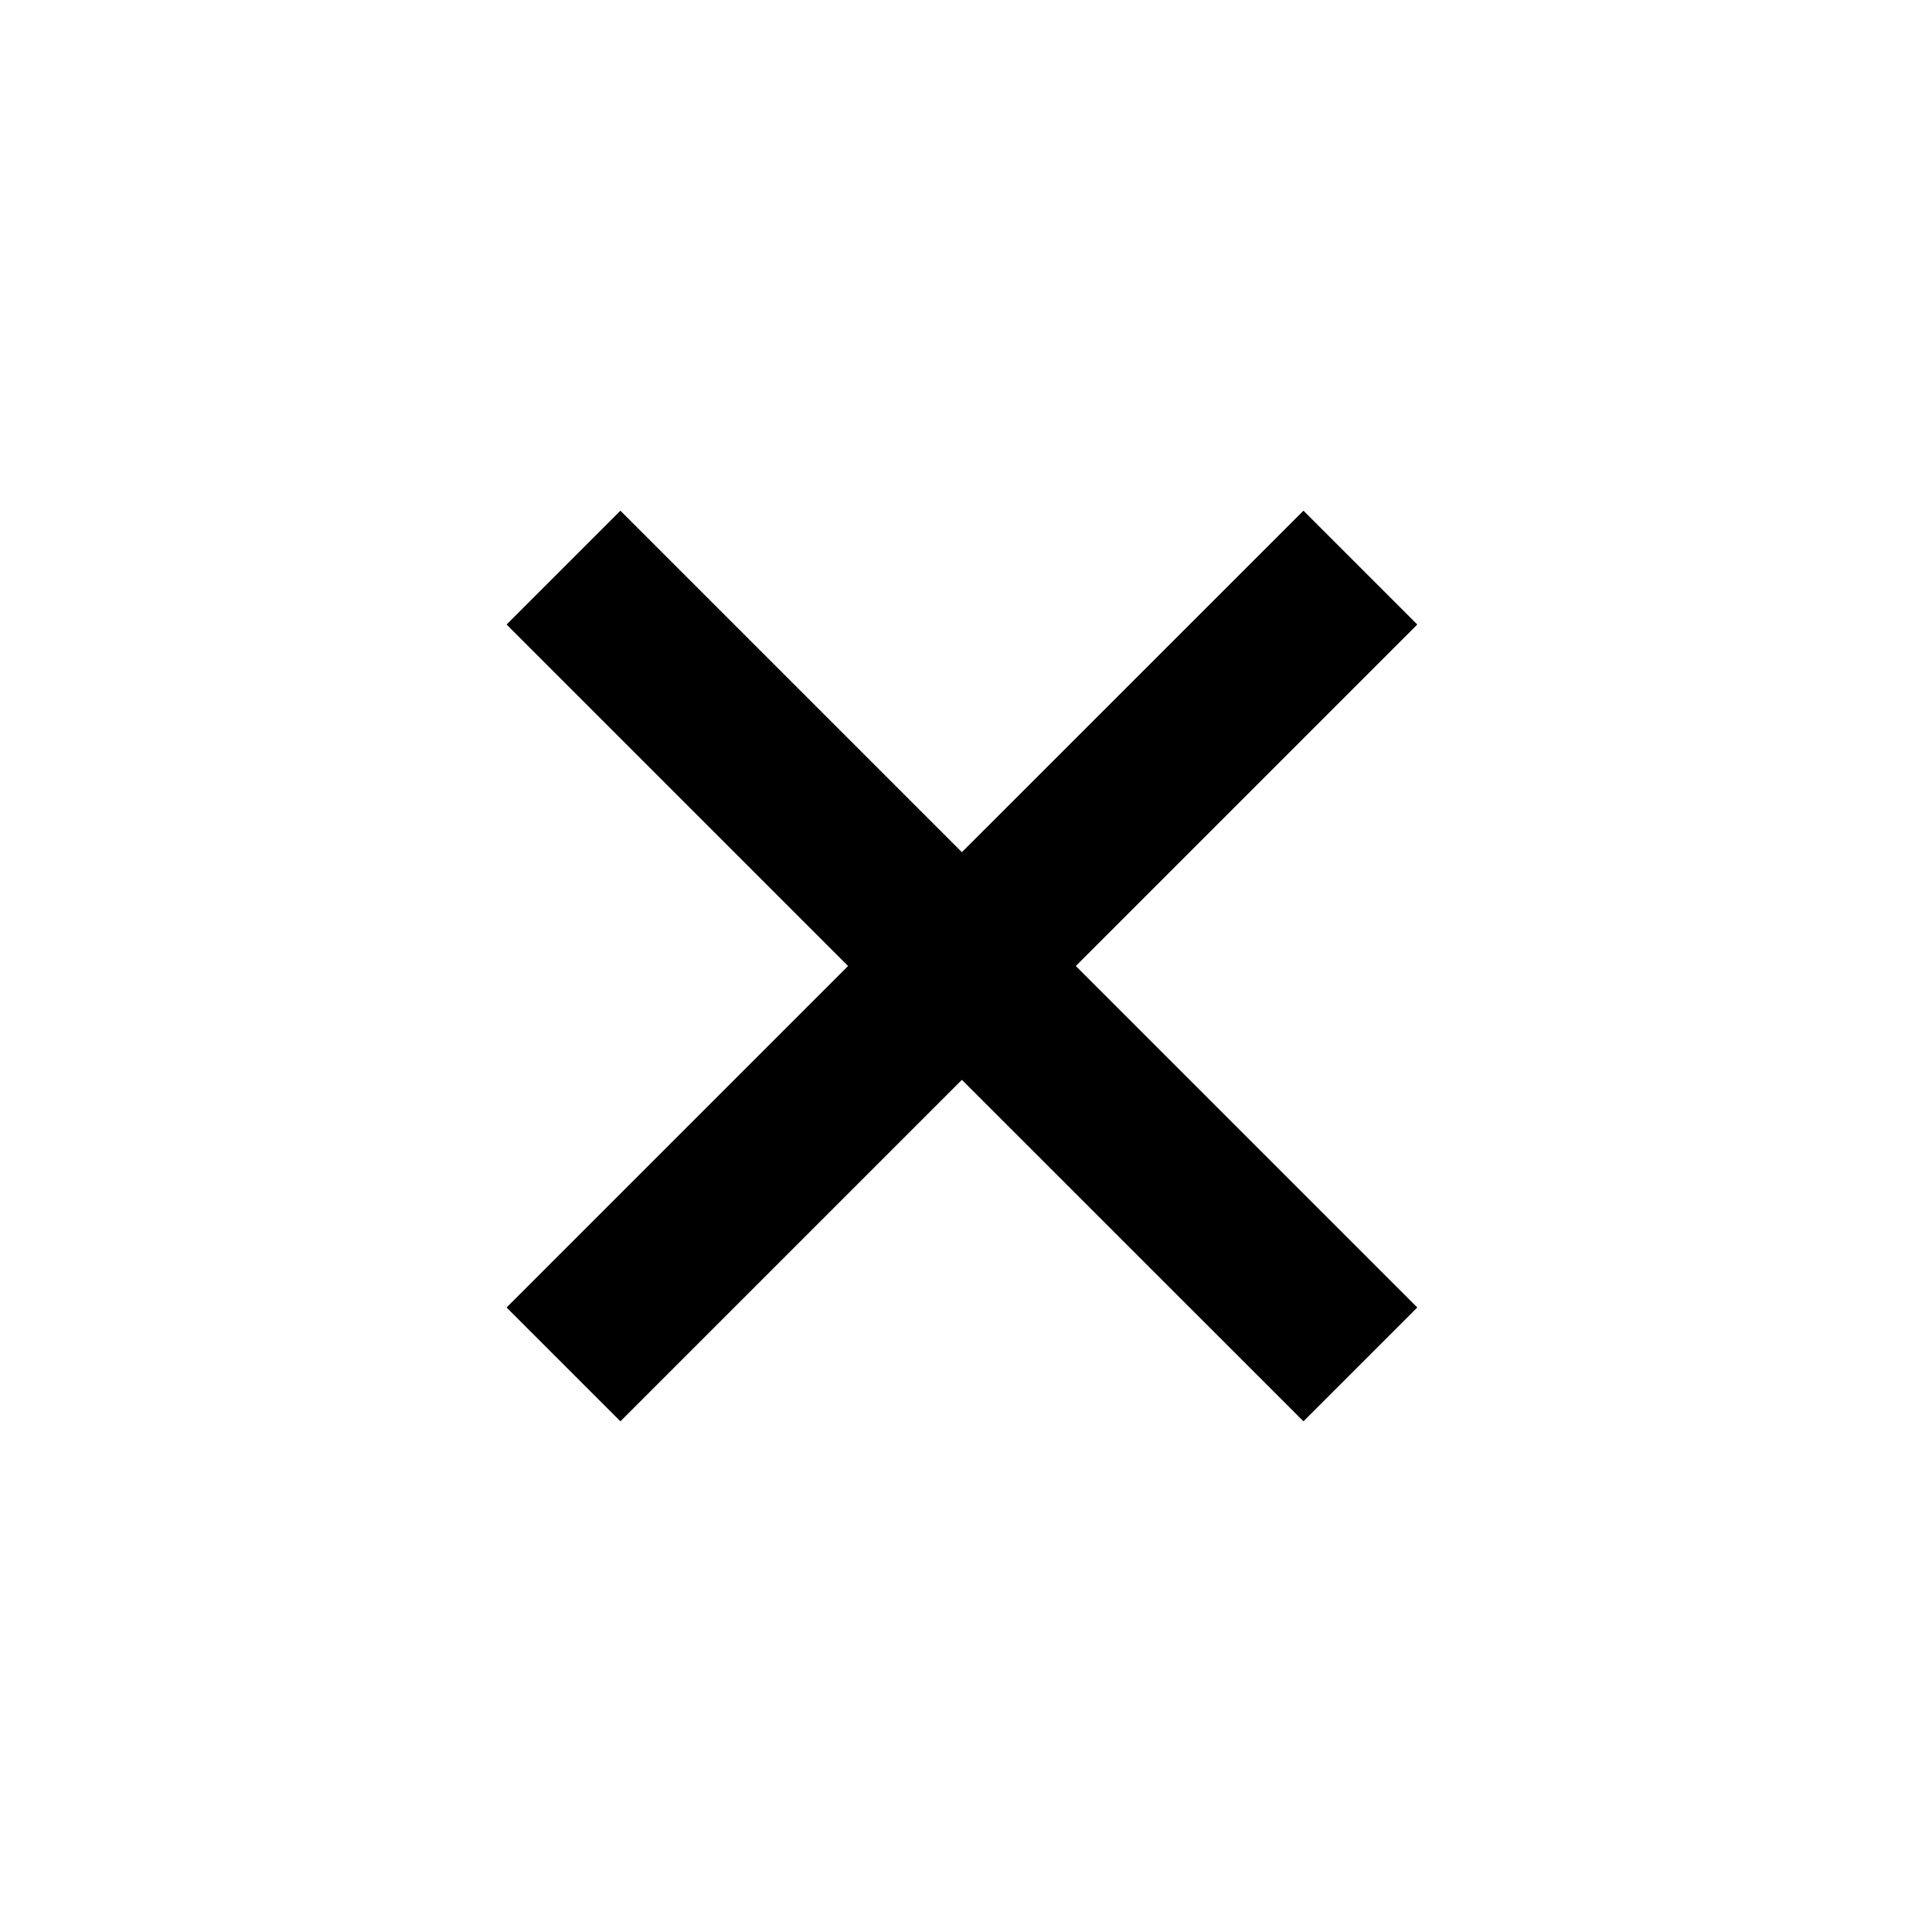
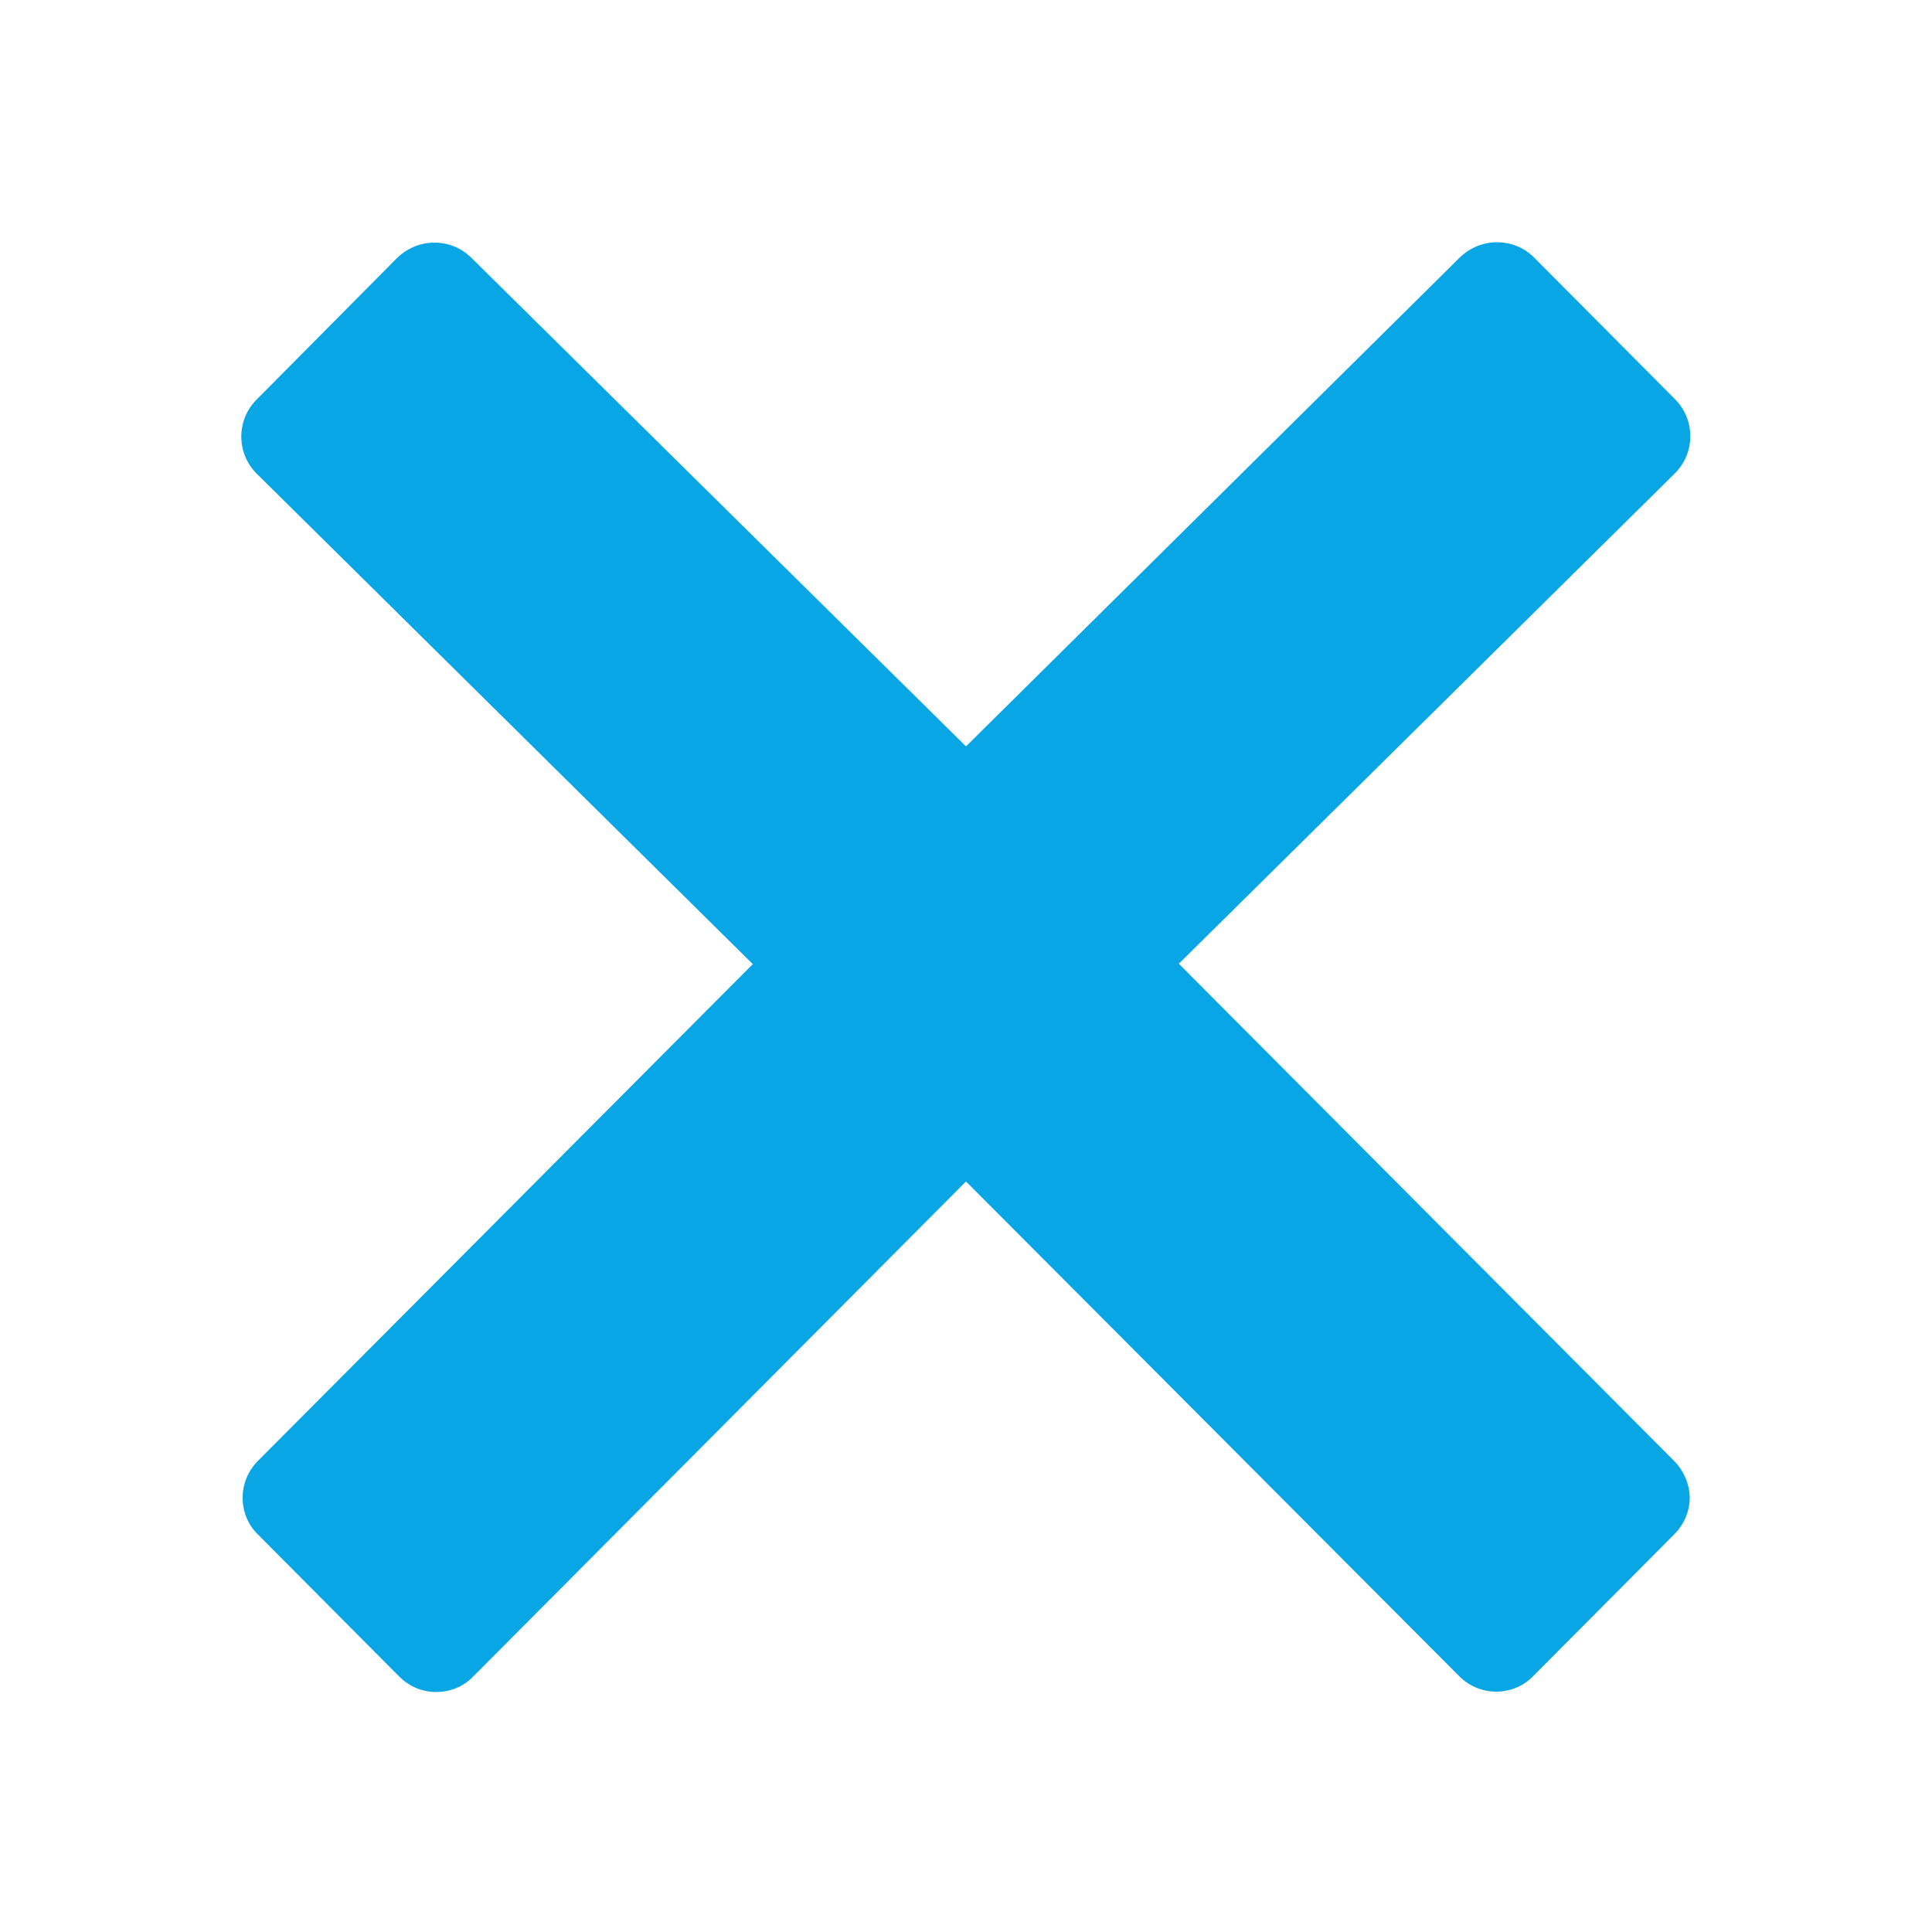
- <svg xmlns="http://www.w3.org/2000/svg" width="24" height="24" viewBox="0 0 24 24">
-   <path fill="currentColor" d="m16.192 6.344l-4.243 4.242l-4.242-4.242l-1.414 1.414L10.535 12l-4.242 4.242l1.414 1.414l4.242-4.242l4.243 4.242l1.414-1.414L13.364 12l4.242-4.242z" />
+ <svg xmlns="http://www.w3.org/2000/svg" height="512px" id="Layer_1" style="fill: #08A6E4;" version="1.1" viewBox="0 0 512 512" width="512px" xml:space="preserve">
+   <path d="M443.6,387.1L312.4,255.4l131.5-130c5.4-5.4,5.4-14.2,0-19.6l-37.4-37.6c-2.6-2.6-6.1-4-9.8-4c-3.7,0-7.2,1.5-9.8,4  L256,197.8L124.9,68.3c-2.6-2.6-6.1-4-9.8-4c-3.7,0-7.2,1.5-9.8,4L68,105.9c-5.4,5.4-5.4,14.2,0,19.6l131.5,130L68.4,387.1  c-2.6,2.6-4.1,6.1-4.1,9.8c0,3.7,1.4,7.2,4.1,9.8l37.4,37.6c2.7,2.7,6.2,4.1,9.8,4.1c3.5,0,7.1-1.3,9.8-4.1L256,313.1l130.7,131.1  c2.7,2.7,6.2,4.1,9.8,4.1c3.5,0,7.1-1.3,9.8-4.1l37.4-37.6c2.6-2.6,4.1-6.1,4.1-9.8C447.7,393.2,446.2,389.7,443.6,387.1z" />
</svg>
